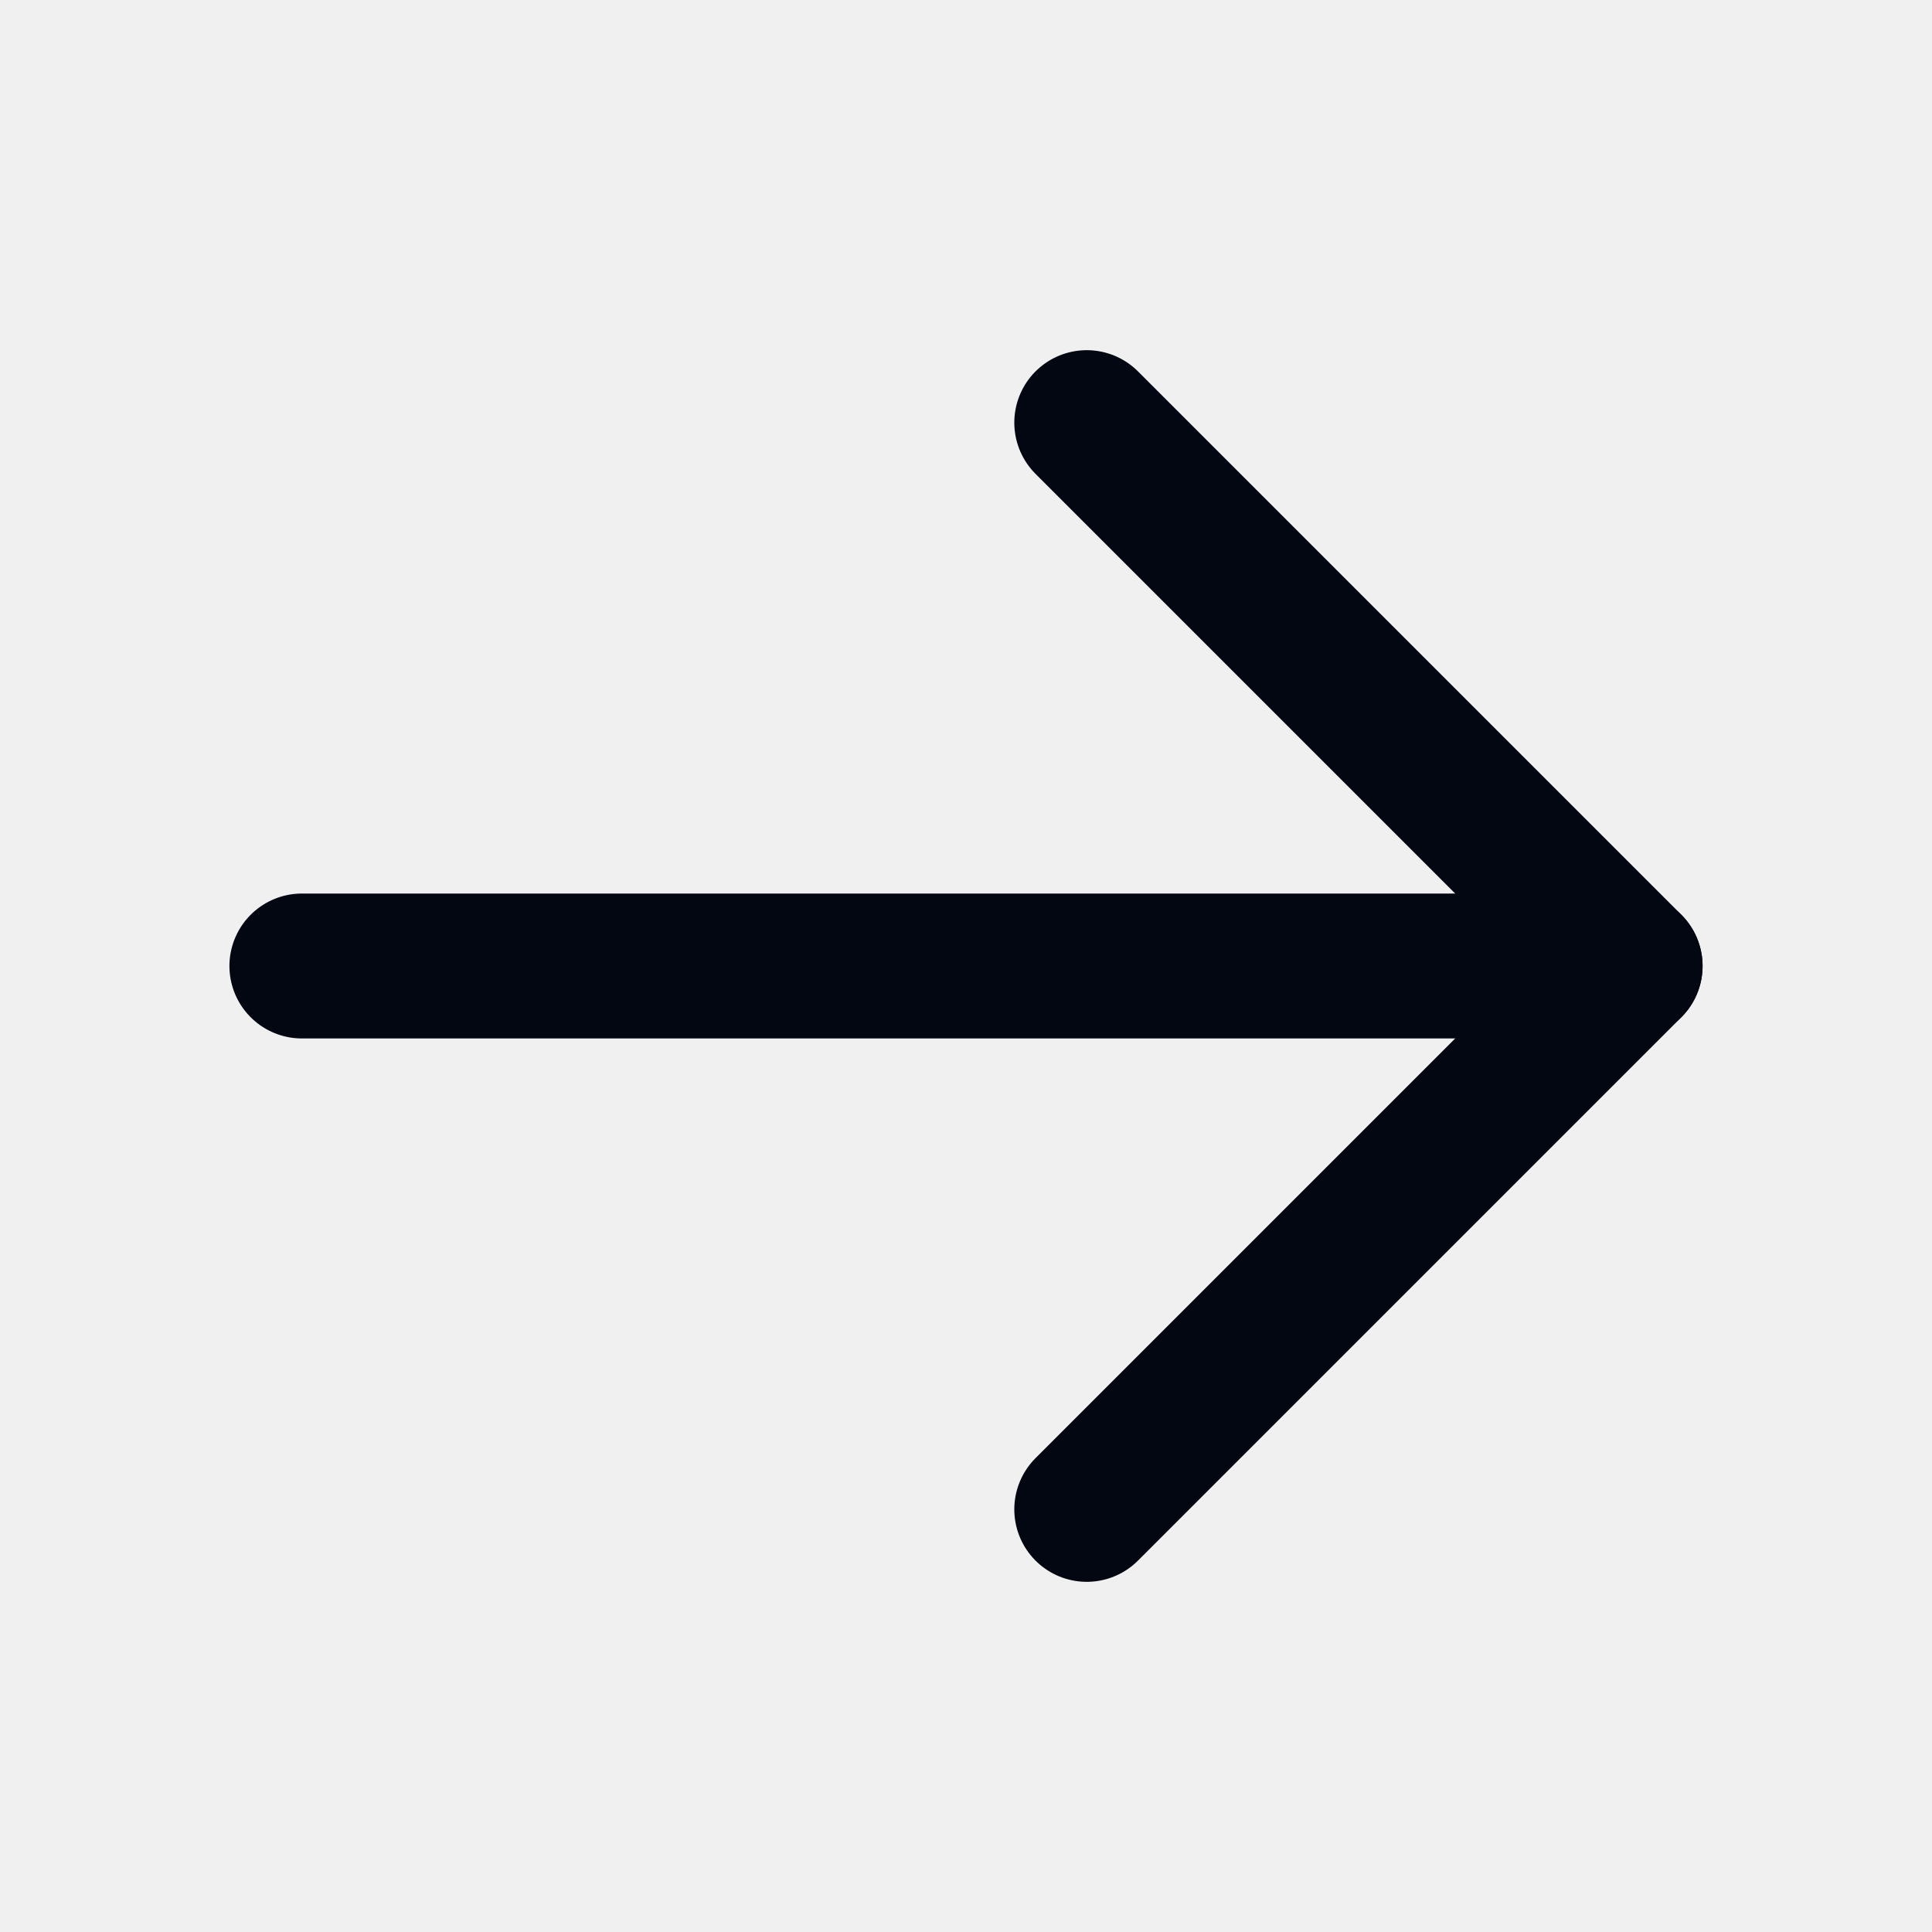
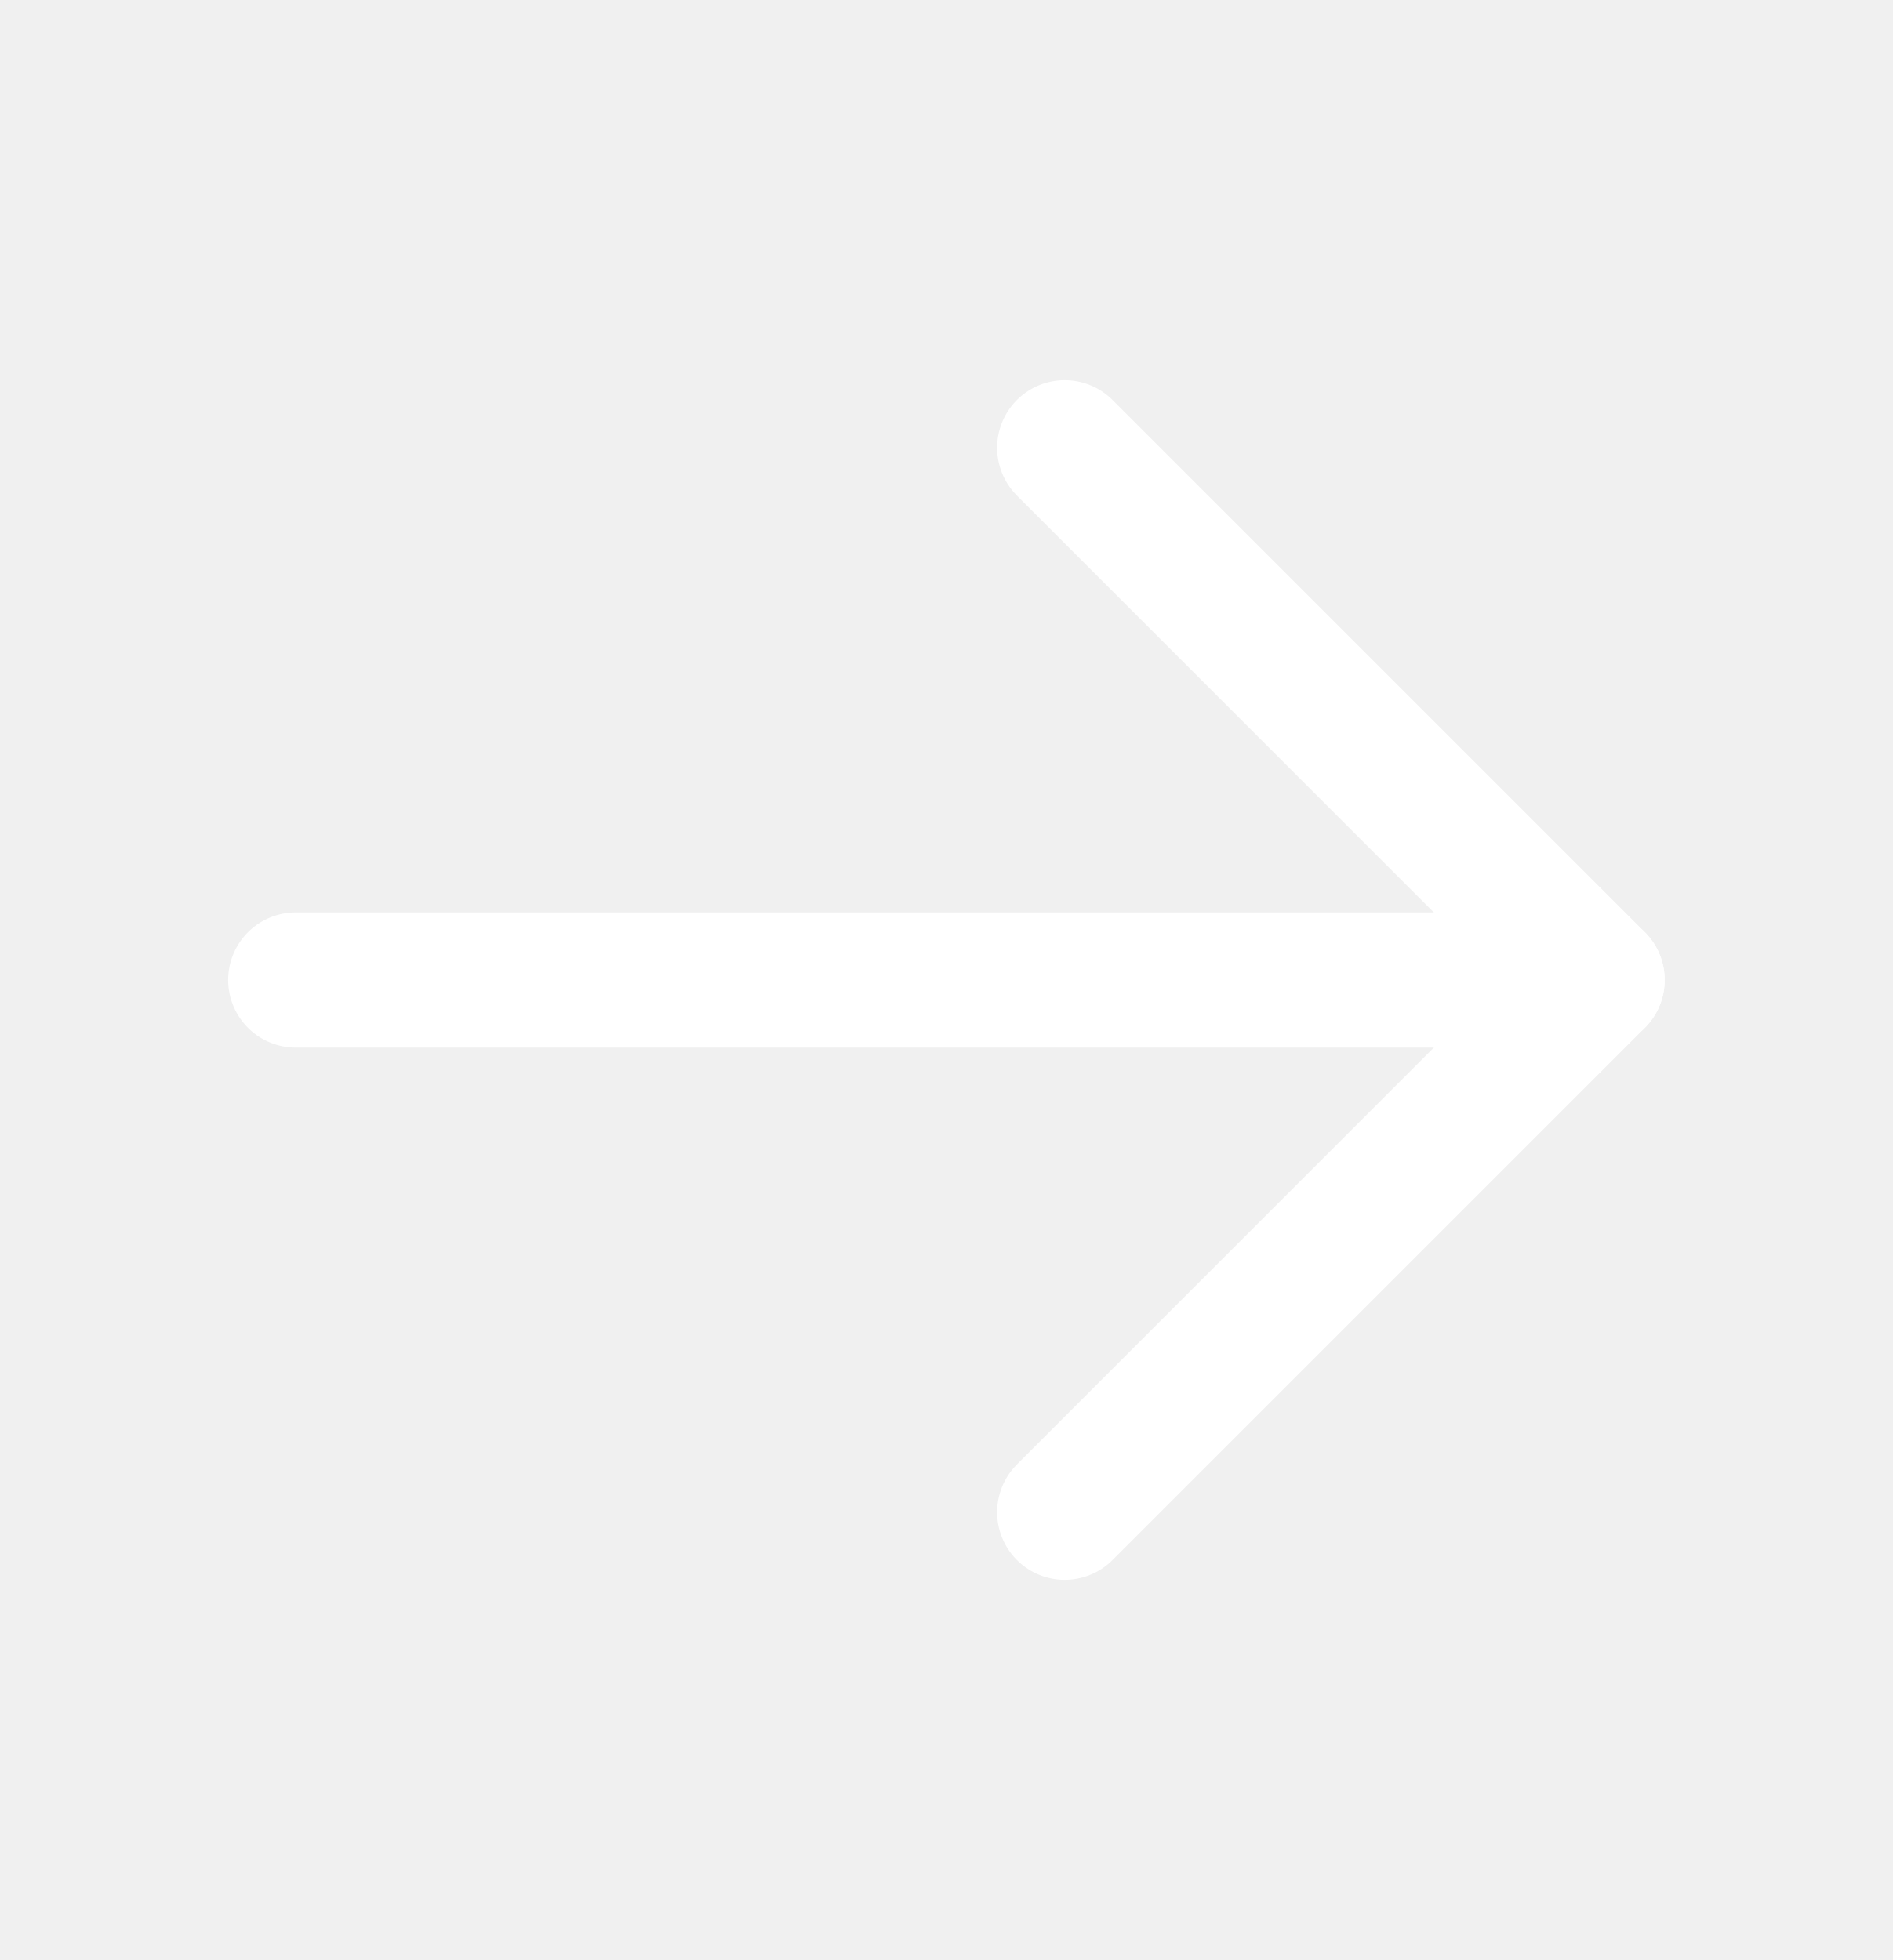
- <svg xmlns="http://www.w3.org/2000/svg" width="20" height="20" viewBox="0 0 20 20" fill="none">
-   <path d="M3.125 10H16.875" stroke="#030712" stroke-width="1.5" stroke-linecap="round" stroke-linejoin="round" />
-   <path d="M11.25 4.375L16.875 10L11.25 15.625" stroke="#030712" stroke-width="1.5" stroke-linecap="round" stroke-linejoin="round" />
+ <svg xmlns="http://www.w3.org/2000/svg" width="28" height="29" viewBox="0 0 28 29" fill="none">
+   <path d="M4.375 14.5H23.625" stroke="white" stroke-width="2" stroke-linecap="round" stroke-linejoin="round" />
+   <path d="M15.75 6.625L23.625 14.5L15.75 22.375" stroke="white" stroke-width="2" stroke-linecap="round" stroke-linejoin="round" />
</svg>
